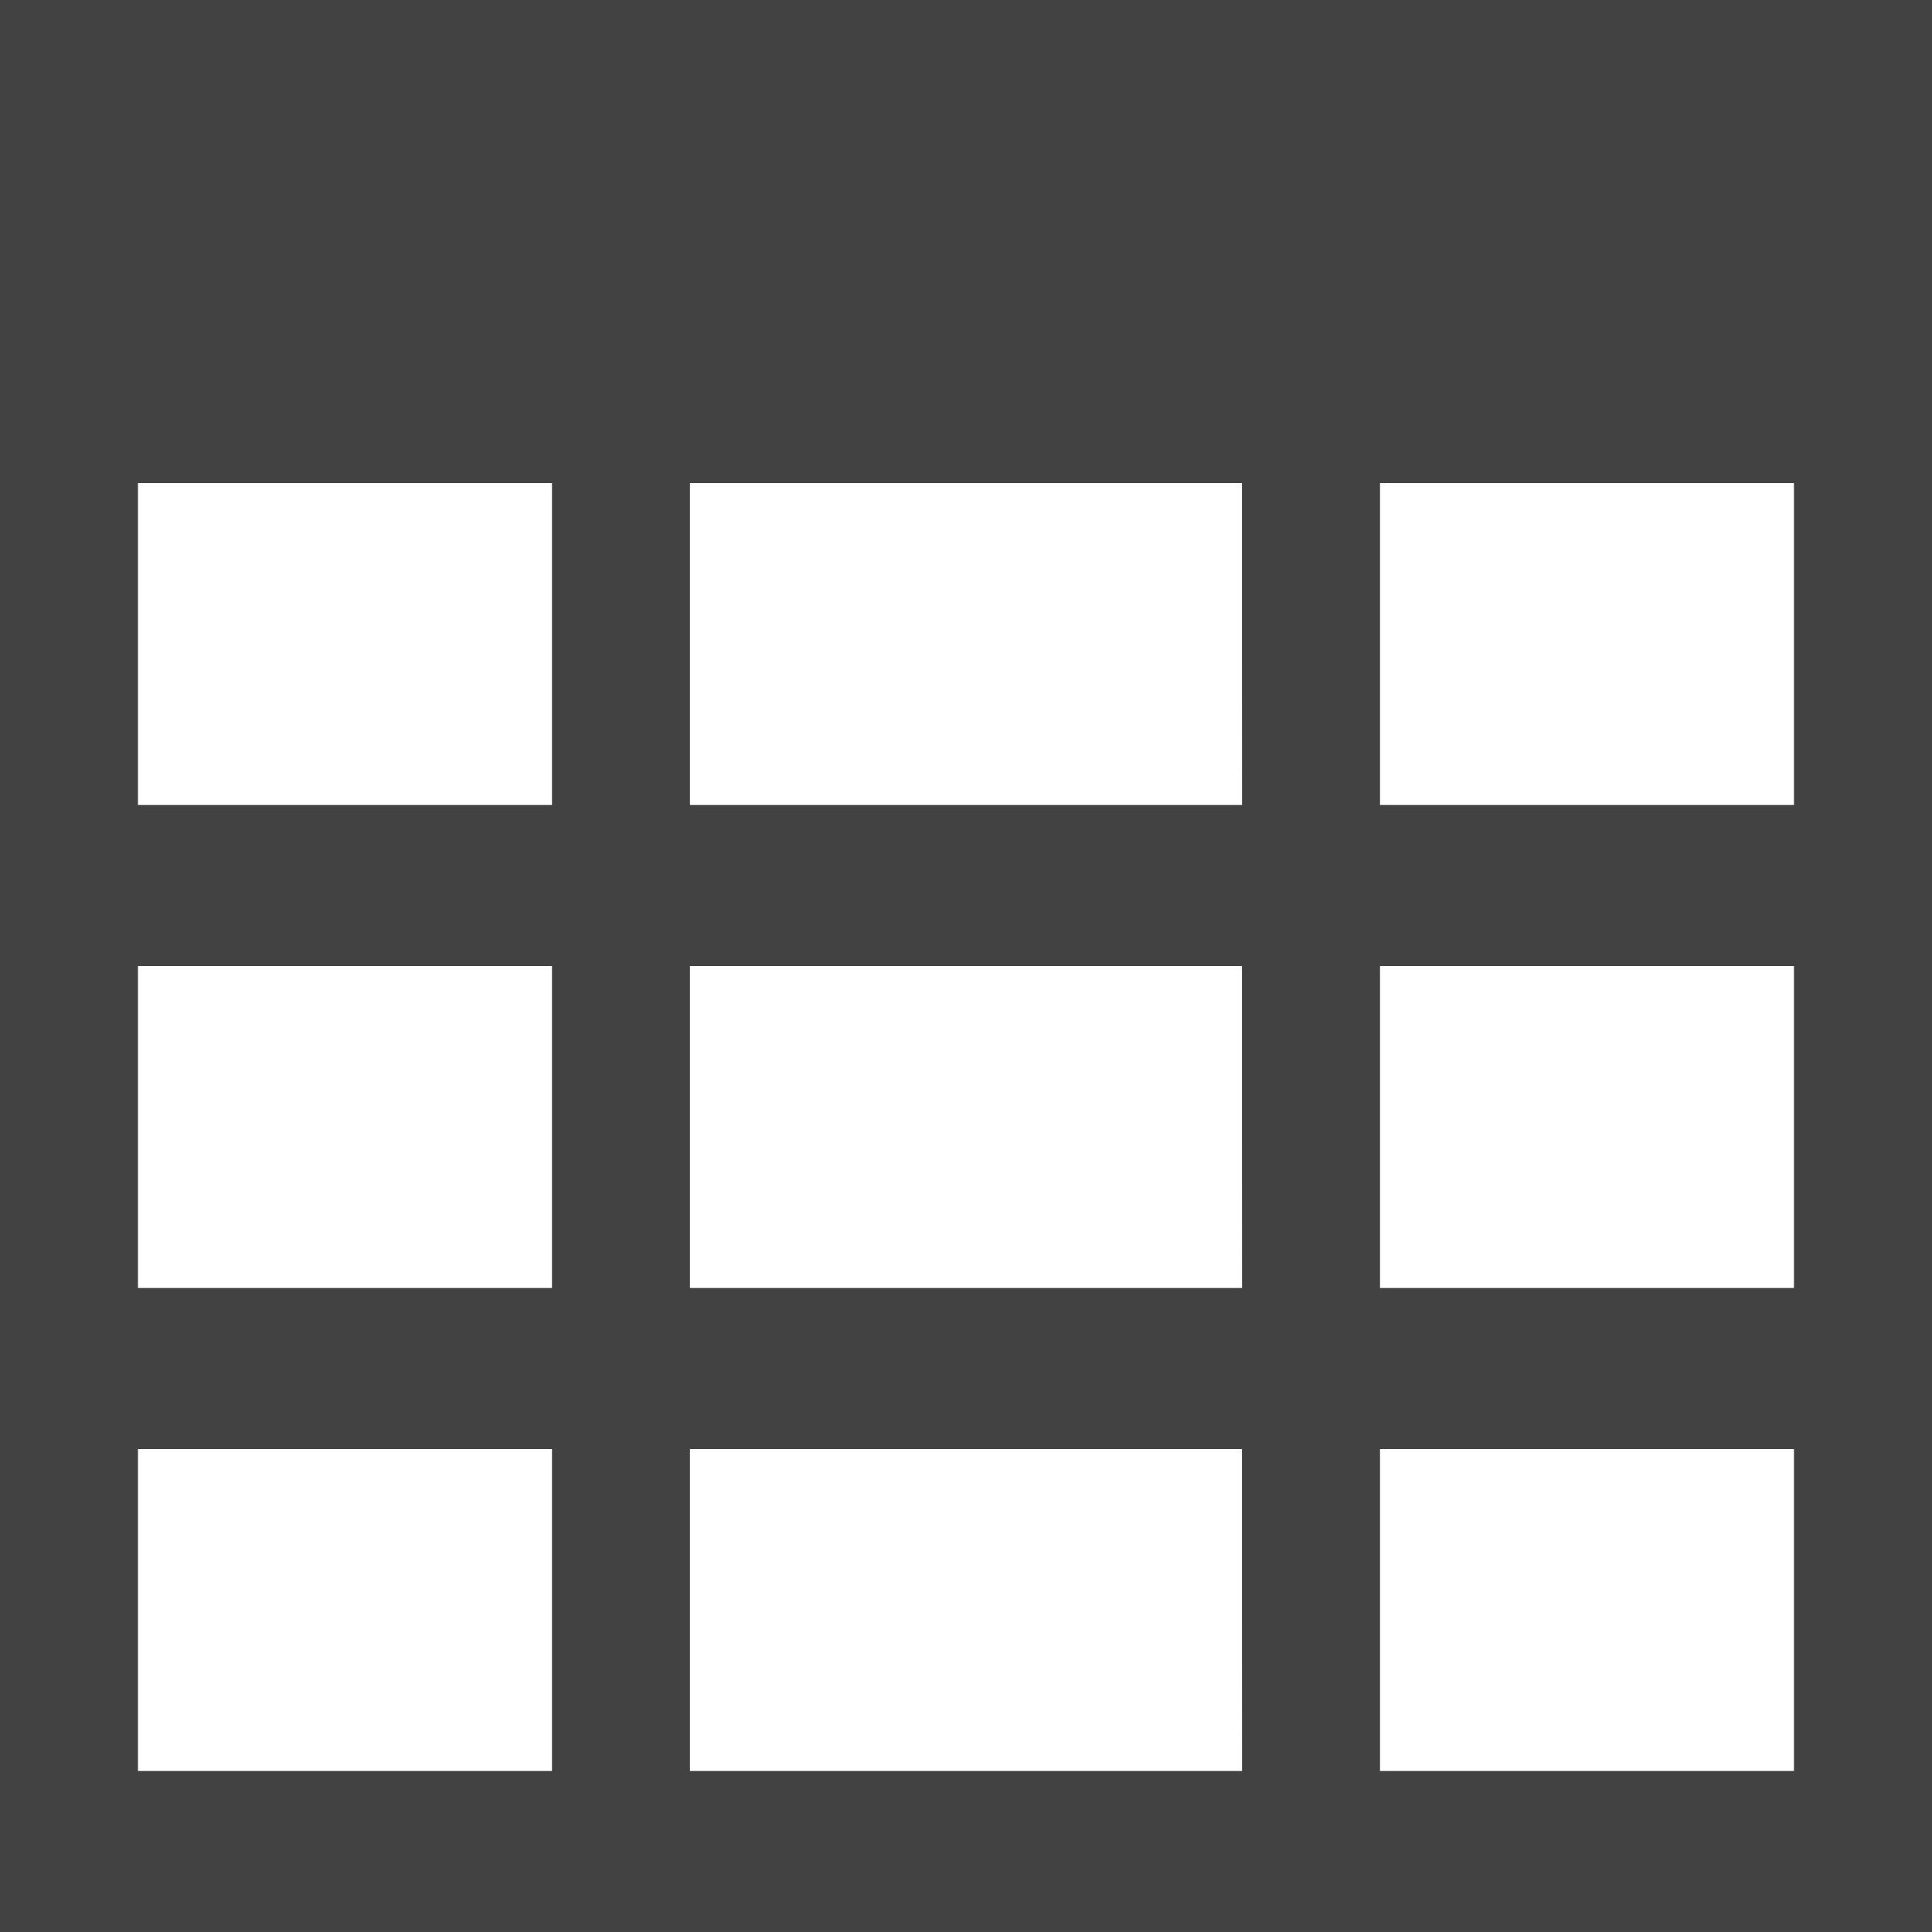
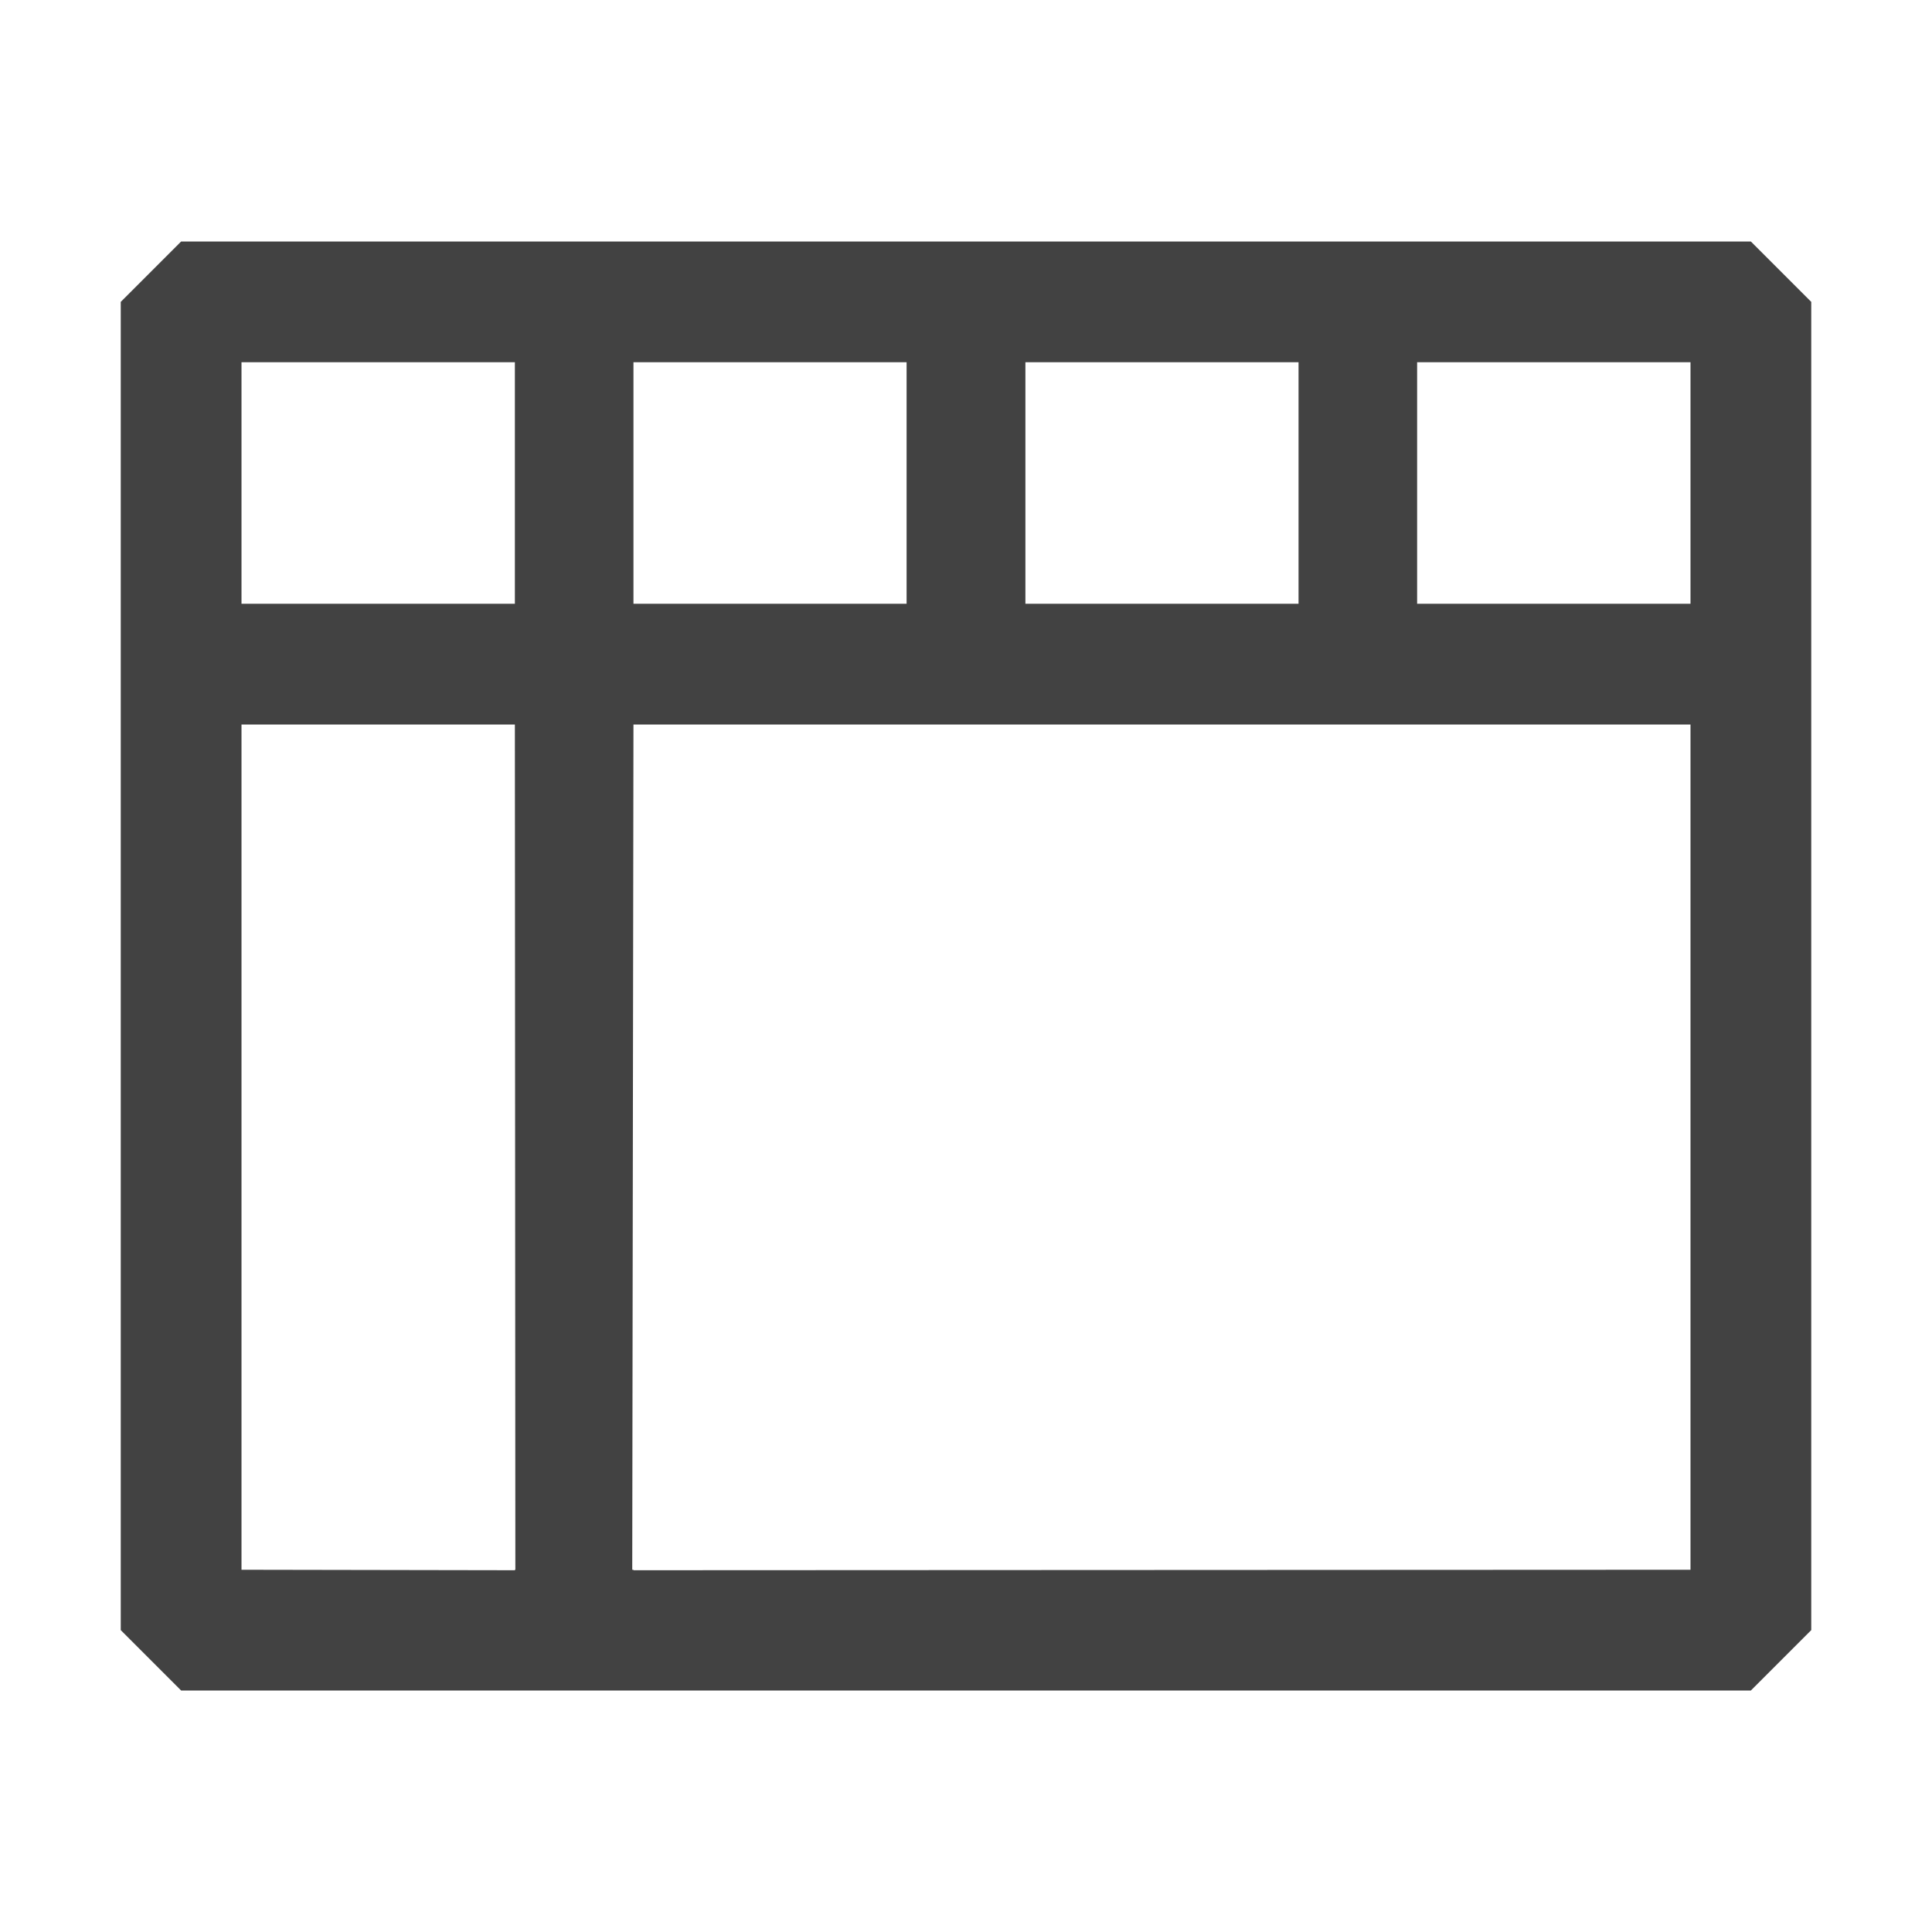
- <svg xmlns="http://www.w3.org/2000/svg" viewBox="0 0 24 24" version="1.1">
-   <path style="display:inline;fill:#424242;fill-opacity:1;stroke-width:0.926;stroke:none" d="M 8.9999999e-8,12 V 0 H 12 24 V 12 24 H 12 8.9999999e-8 Z M 6.857,20 V 18 H 4.286 1.714 V 20 22 H 4.286 6.857 Z m 8.571,0 V 18 H 12 8.571 V 20 22 H 12 15.429 Z m 6.857,0 V 18 H 19.714 17.143 V 20 22 h 2.571 2.571 z M 6.857,14 V 12 H 4.286 1.714 v 2 2 H 4.286 6.857 Z m 8.571,0 V 12 H 12 8.571 v 2 2 H 12 15.429 Z m 6.857,0 v -2 h -2.571 -2.571 v 2 2 h 2.571 2.571 z M 6.857,8 V 6 H 4.286 1.714 V 8 10 H 4.286 6.857 Z m 8.571,0 V 6 H 12 8.571 V 8 10 H 12 15.429 Z m 6.857,0 V 6 h -2.571 -2.571 v 2 2 h 2.571 2.571 z" />
+ <svg xmlns="http://www.w3.org/2000/svg" width="16" height="16" viewBox="0 0 16 16">
+   <path fill="#424242" d="M 1.5,2 1,2.5 v 11 L 1.5,14 h 13 L 15,13.5 V 2.5 L 14.5,2 Z M 2,3 H 4.264 V 5 H 2 Z M 5.246,3 H 7.508 V 5 H 5.246 Z M 8.492,3 H 10.754 V 5 H 8.492 Z M 11.736,3 H 14 V 5 H 11.736 V 4.996 Z M 2,6 h 2.264 l 0.004,7.004 L 2,13 Z m 2.264,7 h 0.004 v 0.004 h -0.004 V 13 H 2 Z m 0.982,0 v 0.004 h -0.01 V 13 Z m 0,-7 H 14 v 7 l -8.764,0.004 z" />
</svg>
